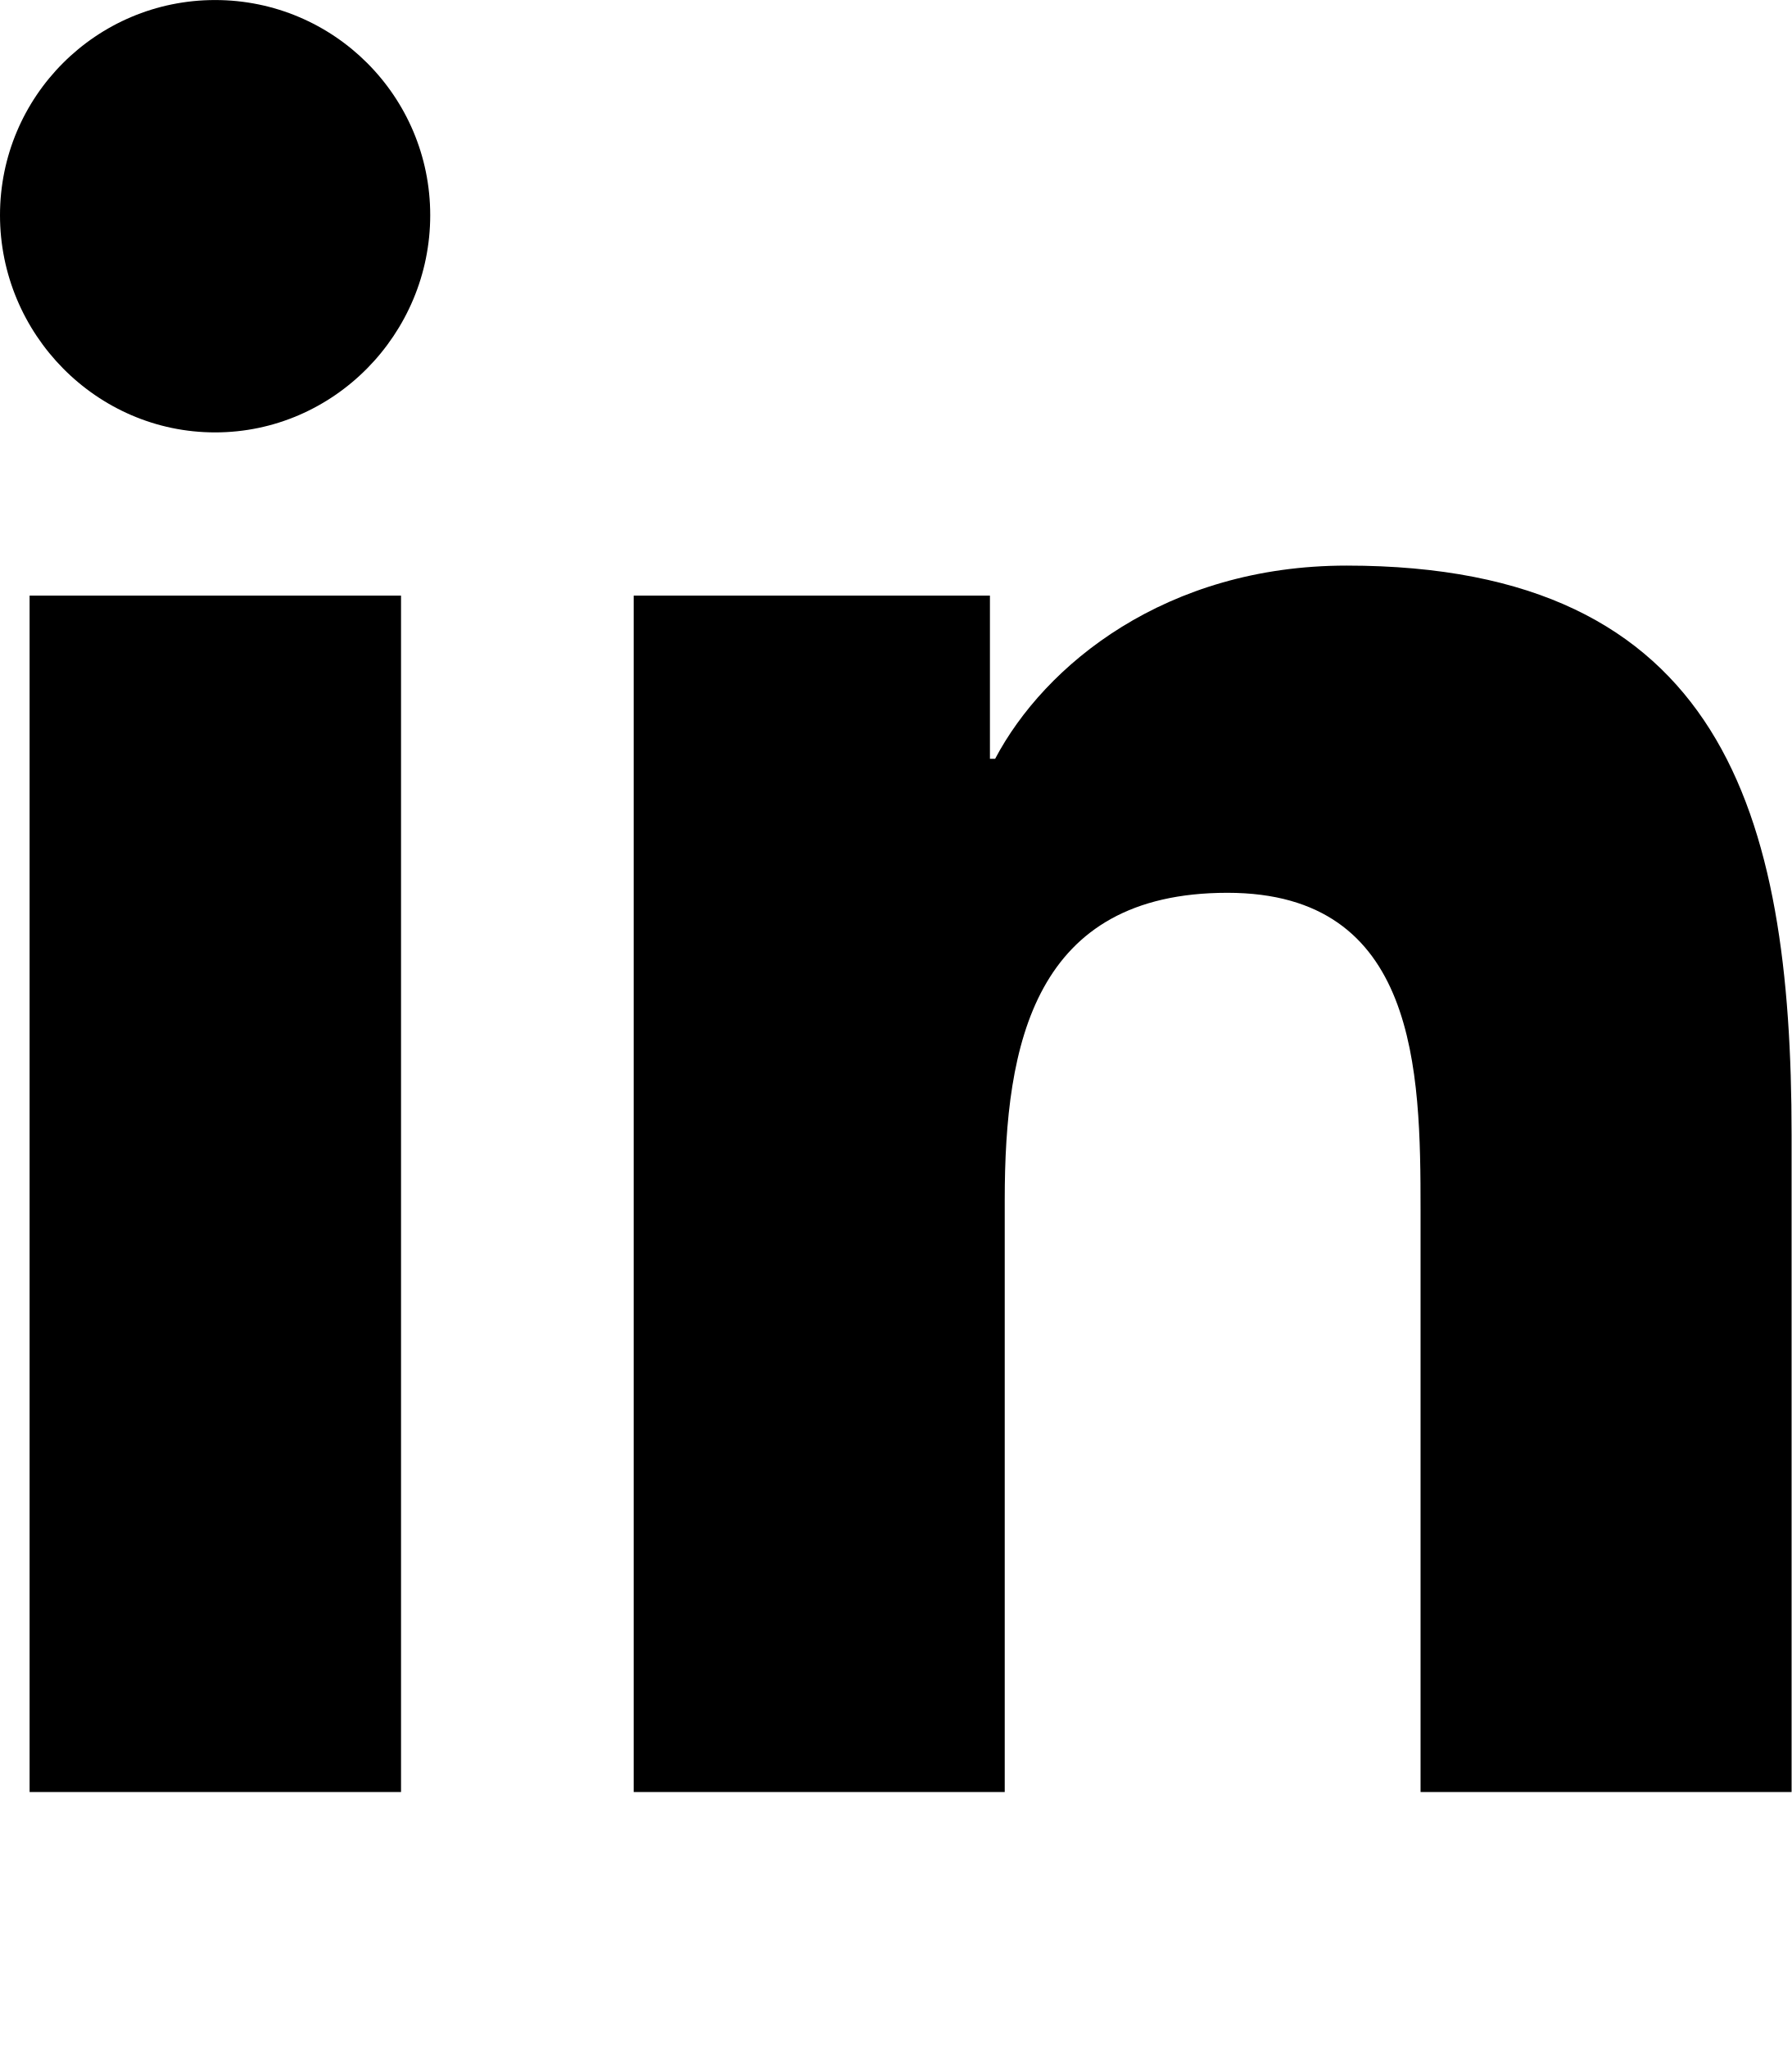
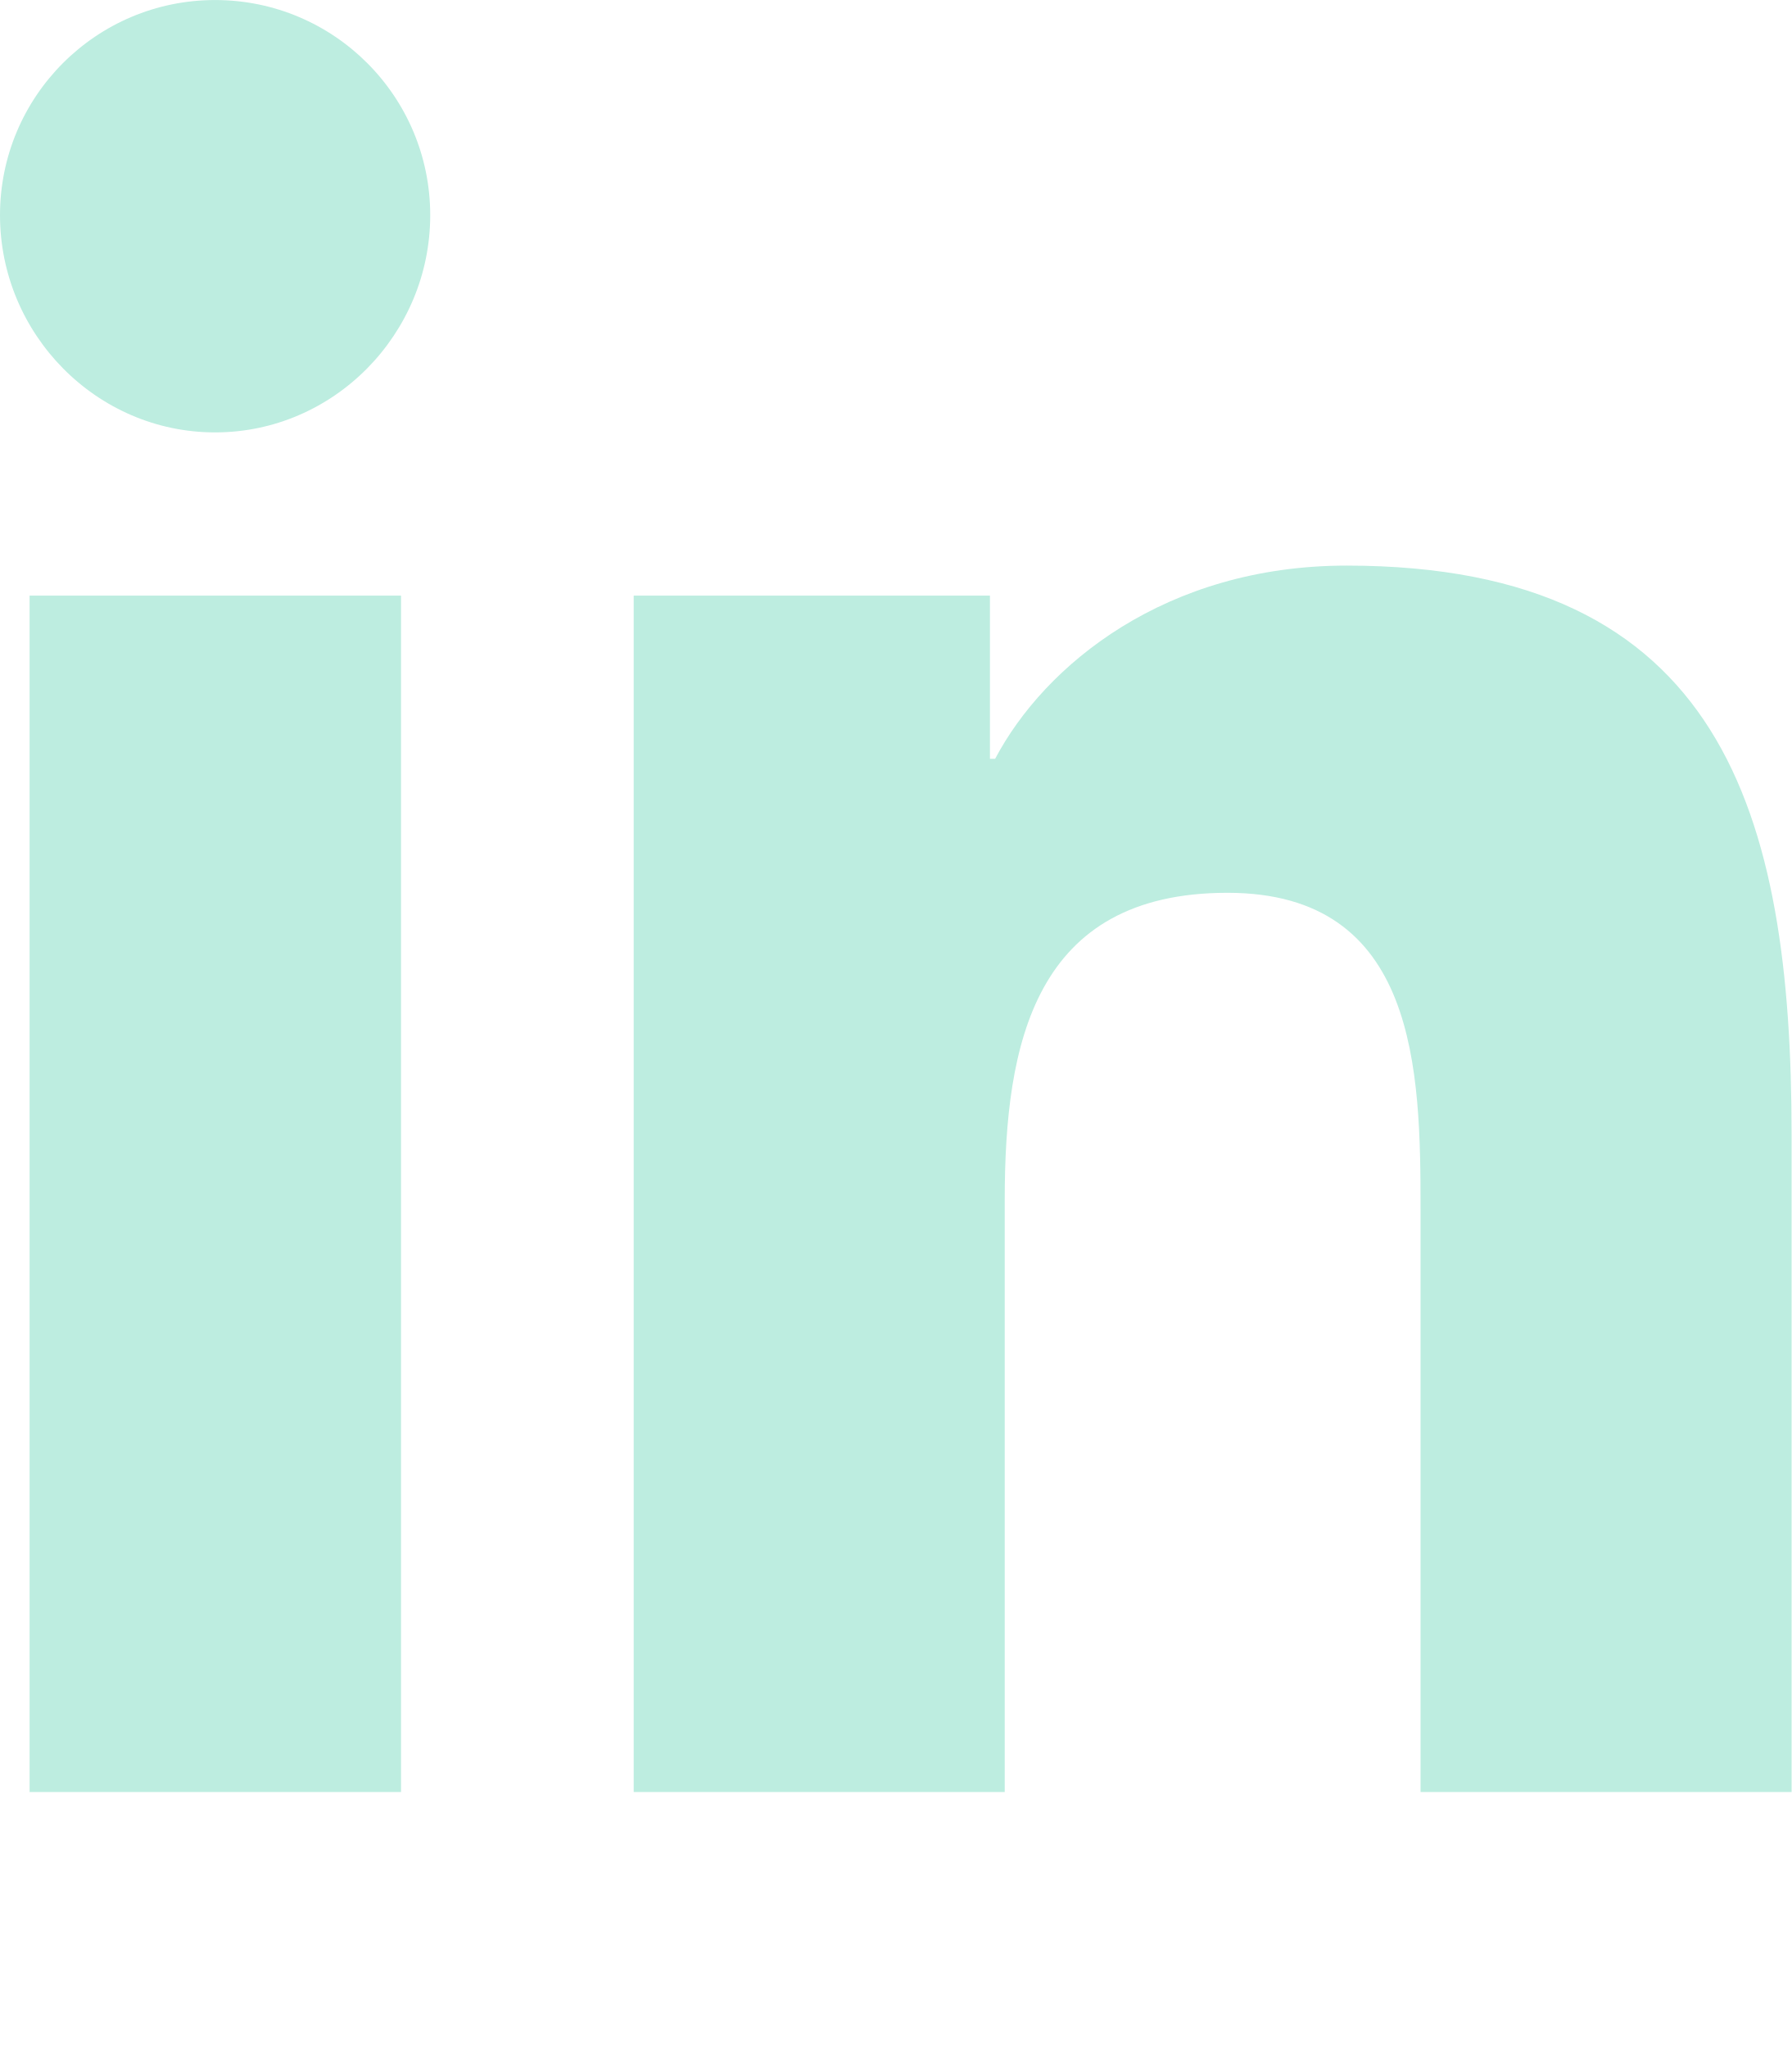
- <svg xmlns="http://www.w3.org/2000/svg" stroke="currentColor" stroke-width="0" viewBox="0 0 448 512" class="teamMember__linkedInIcon" alt="Information Architecture Overhaul" height="2rem" width="2rem">
+ <svg xmlns="http://www.w3.org/2000/svg" stroke="currentColor" fill="#BDEDE0" stroke-width="0" viewBox="0 0 448 512" class="teamMember__linkedInIcon" alt="Information Architecture Overhaul" height="2rem" width="2rem">
  <path d="M100.28 448H7.4V148.9h92.88zM53.79 108.1C24.09 108.1 0 83.5 0 53.8a53.79 53.79 0 0 1 107.58 0c0 29.7-24.1 54.3-53.79 54.3zM447.9 448h-92.68V302.4c0-34.7-.7-79.2-48.29-79.2-48.29 0-55.69 37.7-55.69 76.7V448h-92.78V148.9h89.08v40.8h1.3c12.4-23.5 42.69-48.3 87.88-48.3 94 0 111.28 61.9 111.28 142.3V448z" />
</svg>
